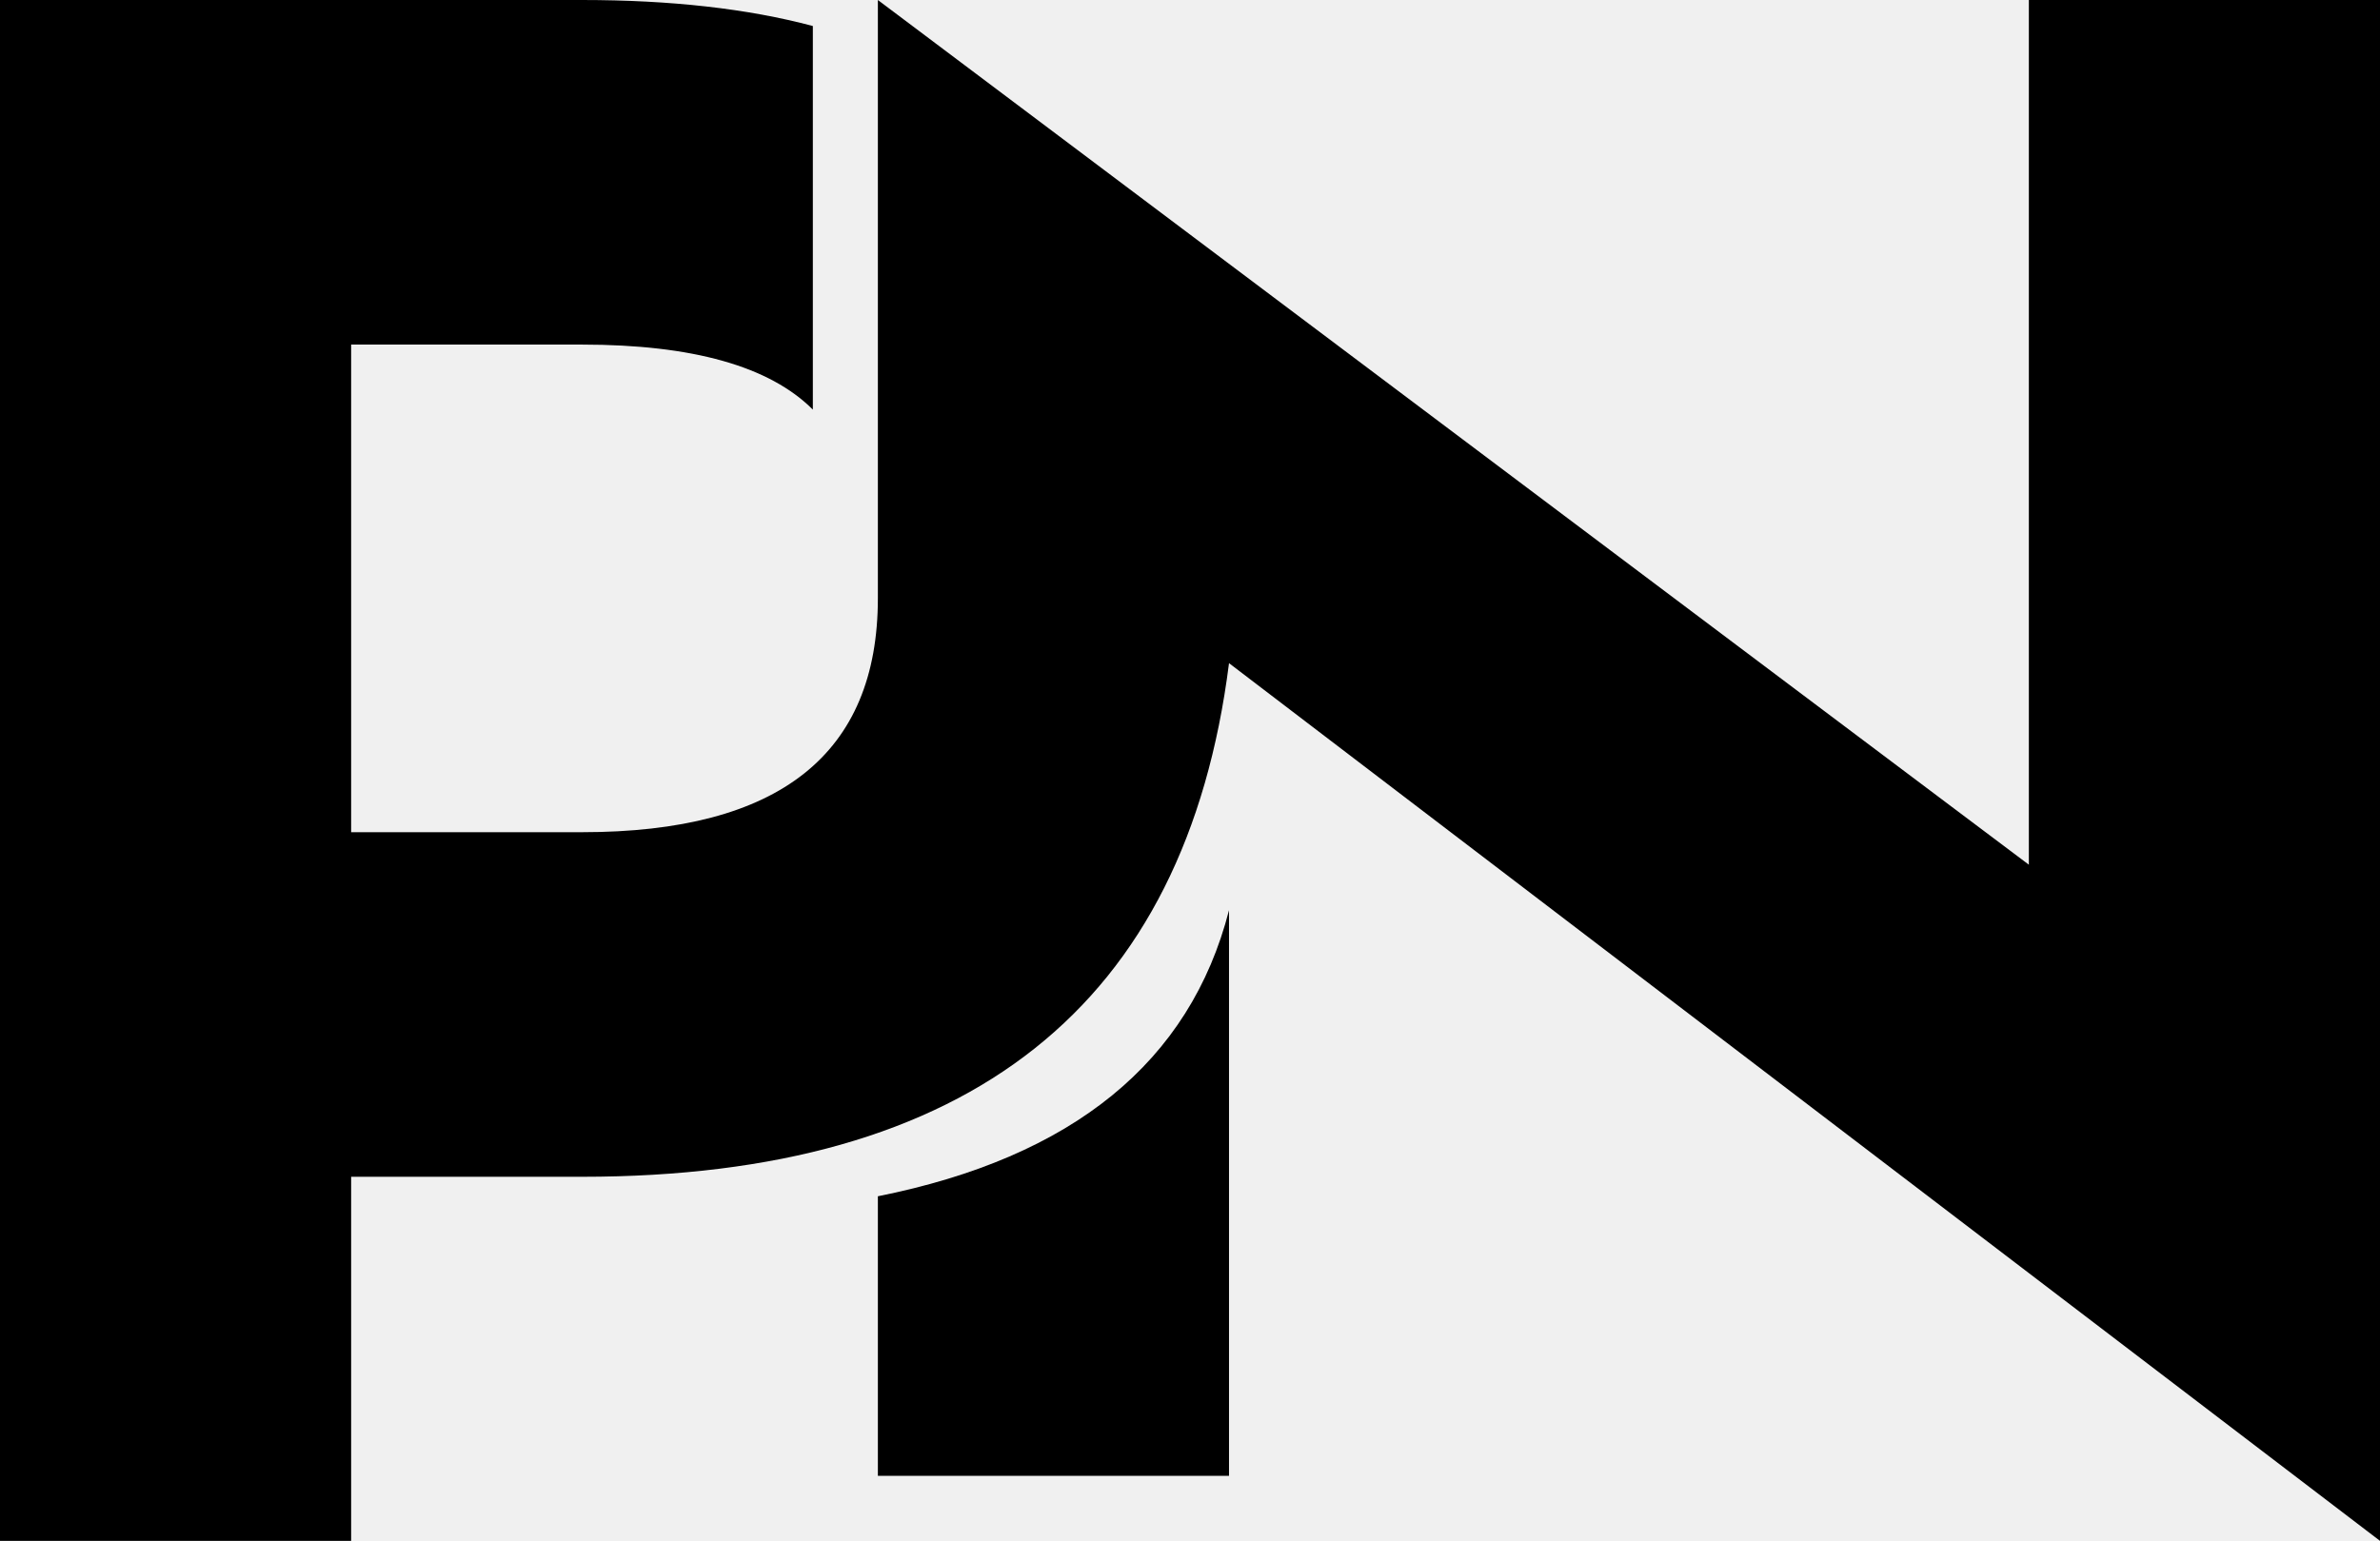
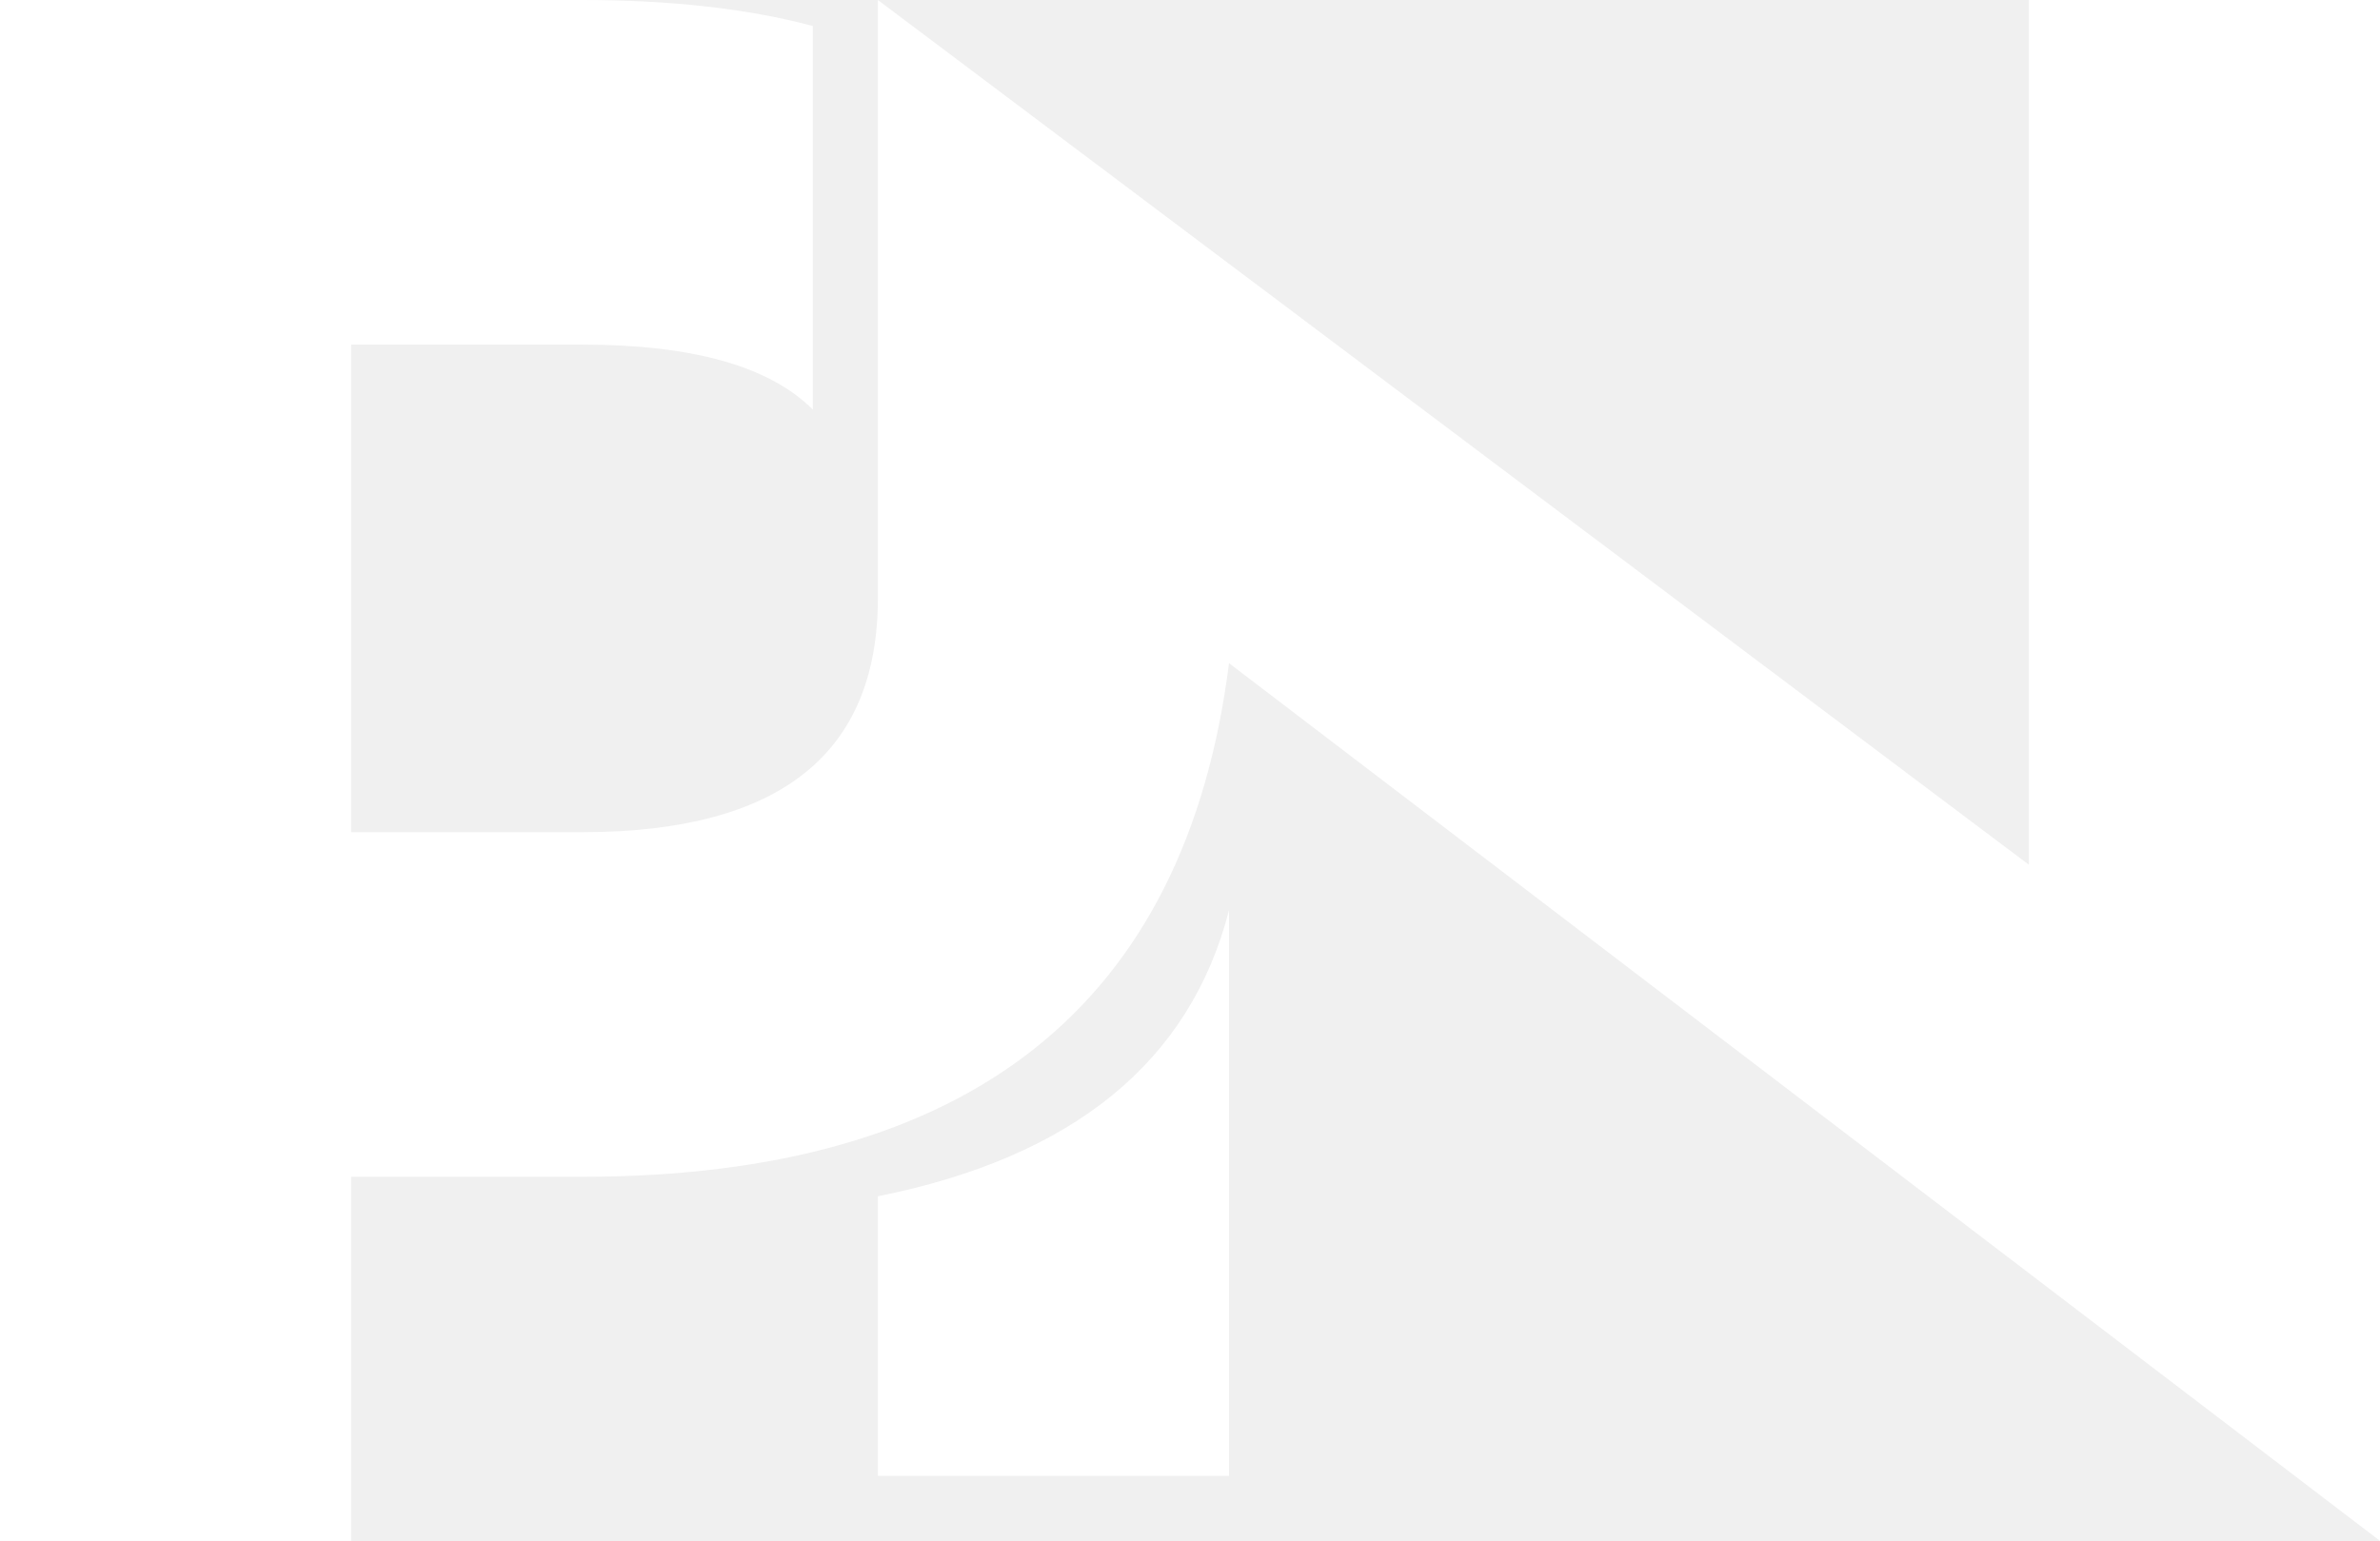
- <svg viewBox="0 0 1830 1185">
-   <path d="M 0 0 L 447.5 0 Q 550 0 625 20 V 315 Q 575 265 447.5 265 H 270 V 640 H 447.5 Q 675 640 675 460 V 0 L 1560 665 V 0 H 1830 V 1185 L 945 510 Q 895 905 447.5 905 H 270 V 1185 H 0 V 0 Z" />
-   <path d="M 675 920 Q 900 875 945 700 V 1135 H 675 Z" />
+ <svg xmlns="http://www.w3.org/2000/svg" version="1.1" baseProfile="full" width="1830" height="1185">
+   <path fill="white" d="M 0 0 L 447.5 0 Q 550 0 625 20 V 315 Q 575 265 447.5 265 H 270 V 640 H 447.5 Q 675 640 675 460 V 0 L 1560 665 V 0 H 1830 V 1185 L 945 510 Q 895 905 447.5 905 H 270 V 1185 H 0 V 0 Z M 675 920 Q 900 875 945 700 V 1135 H 675 Z" />
</svg>
